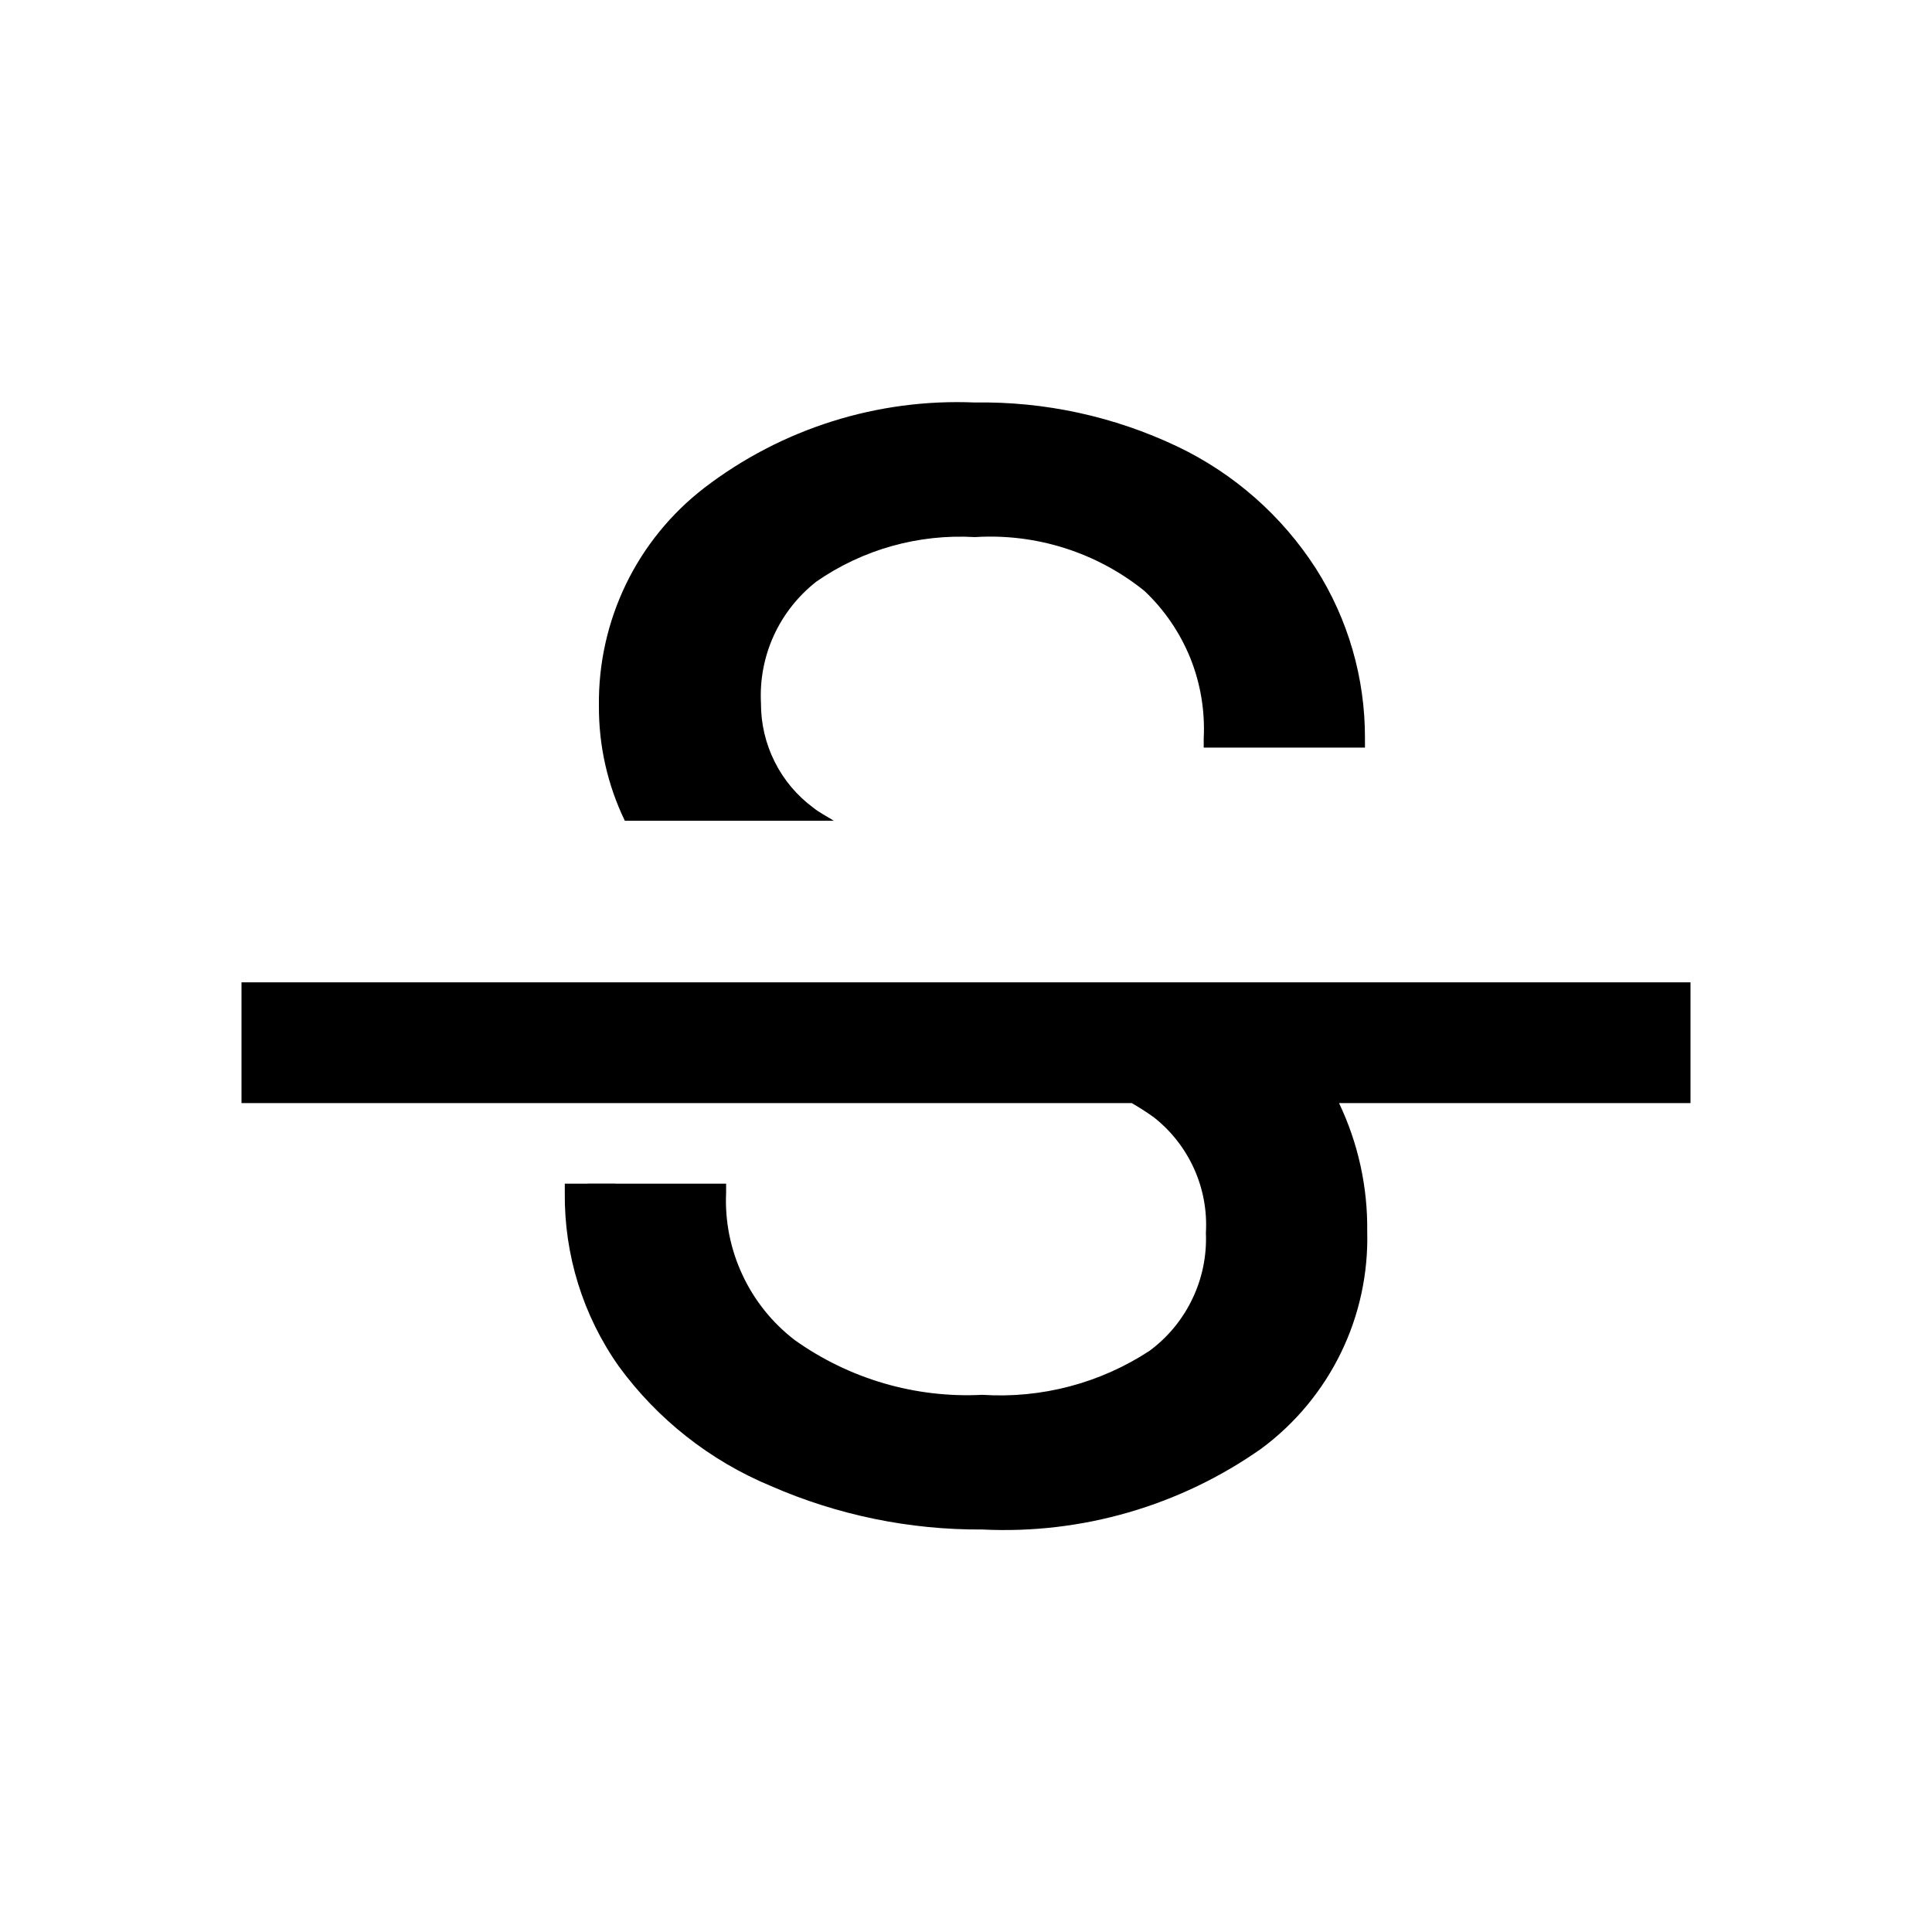
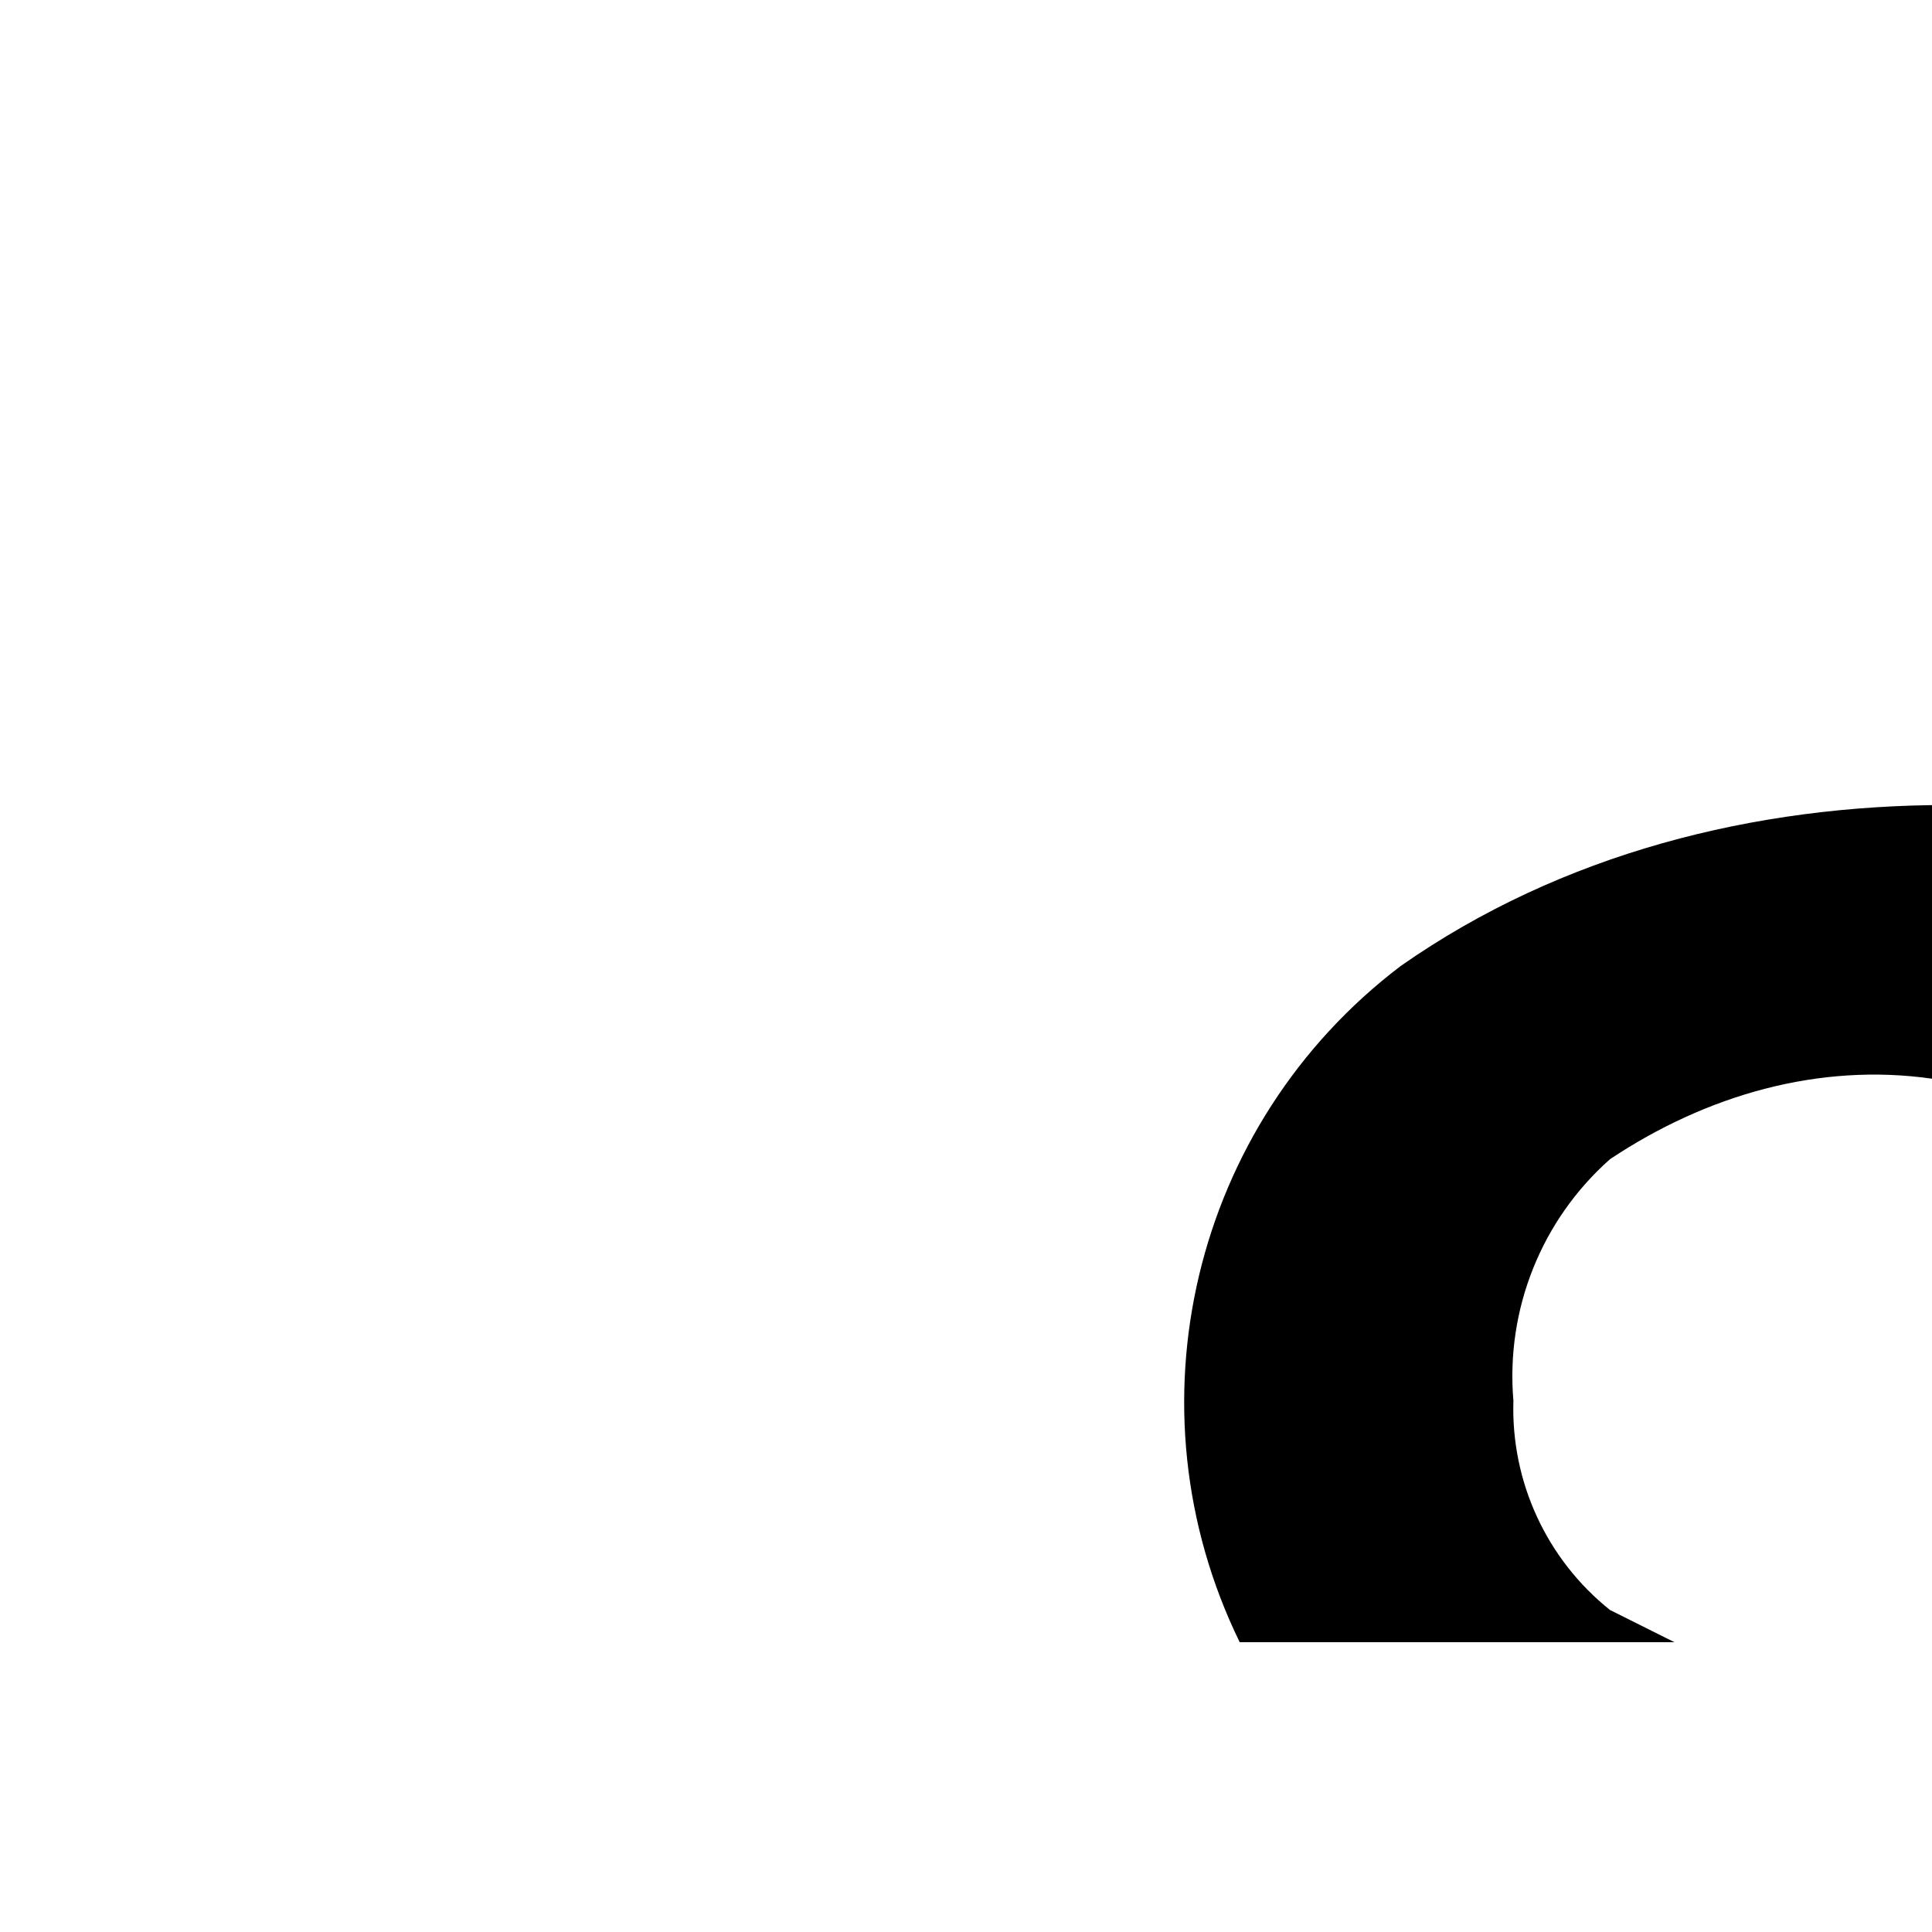
- <svg xmlns="http://www.w3.org/2000/svg" width="1em" height="1em" viewBox="0 0 24 24" fill="none">
-   <path d="M3 12.203H21V13.703H16.634C16.871 14.2 16.991 14.745 16.984 15.296C16.998 15.818 16.886 16.337 16.657 16.806C16.428 17.276 16.089 17.684 15.669 17.995C14.658 18.707 13.438 19.061 12.203 19C11.3 19.006 10.406 18.822 9.579 18.461C8.824 18.148 8.169 17.633 7.687 16.973C7.242 16.343 7.008 15.588 7.016 14.817V14.704H7.304V14.703H7.645V14.704H9.02V14.817C9.004 15.169 9.074 15.519 9.223 15.837C9.371 16.156 9.595 16.434 9.874 16.648C10.552 17.13 11.372 17.37 12.203 17.327C12.936 17.375 13.665 17.183 14.279 16.781C14.507 16.613 14.69 16.391 14.812 16.135C14.935 15.879 14.992 15.598 14.98 15.315C14.996 15.041 14.946 14.768 14.833 14.518C14.72 14.268 14.549 14.049 14.334 13.88C14.245 13.816 14.153 13.757 14.059 13.703H3V12.203ZM16.345 7.06C15.923 6.405 15.327 5.881 14.624 5.546C13.839 5.173 12.979 4.986 12.111 5C10.9 4.948 9.709 5.324 8.747 6.062C8.334 6.381 8.001 6.791 7.774 7.261C7.548 7.731 7.433 8.247 7.44 8.769C7.437 9.263 7.547 9.751 7.762 10.196H10.358C10.275 10.143 10.173 10.091 10.106 10.036C9.902 9.886 9.737 9.69 9.624 9.464C9.51 9.238 9.452 8.988 9.453 8.735C9.438 8.447 9.492 8.159 9.612 7.896C9.732 7.633 9.914 7.403 10.141 7.225C10.717 6.825 11.411 6.631 12.111 6.672C12.872 6.624 13.623 6.862 14.217 7.341C14.465 7.575 14.659 7.86 14.787 8.176C14.914 8.493 14.97 8.833 14.953 9.173V9.287H16.956V9.173C16.959 8.425 16.747 7.691 16.345 7.06Z" fill="currentColor" />
+ <svg xmlns="http://www.w3.org/2000/svg" width="1em" height="1em" fill="none">
+   <path fill="currentColor" d="M3 12.2h18v1.5h-4.4c.3.5.4 1 .4 1.6a3.3 3.3 0 0 1-1.3 2.7c-1 .7-2.3 1-3.5 1-.9 0-1.8-.2-2.6-.5-.8-.4-1.4-.9-2-1.5-.4-.7-.6-1.4-.6-2.2v-.1h2v.1a2.2 2.2 0 0 0 .9 1.8c.7.5 1.5.8 2.3.7.7 0 1.5-.1 2-.5a1.7 1.7 0 0 0 .8-1.5 1.7 1.7 0 0 0-1-1.6H3v-1.5Zm13.3-5.1c-.4-.7-1-1.2-1.7-1.6-.8-.3-1.6-.5-2.5-.5-1.2 0-2.4.3-3.4 1a3.4 3.4 0 0 0-1 4.2h2.7L10 10a1.6 1.6 0 0 1-.6-1.3 1.8 1.8 0 0 1 .6-1.5c.6-.4 1.3-.6 2-.5a3 3 0 0 1 2.1.6 2.4 2.4 0 0 1 .8 1.9h2c0-.8-.3-1.5-.7-2.1Z" />
</svg>
